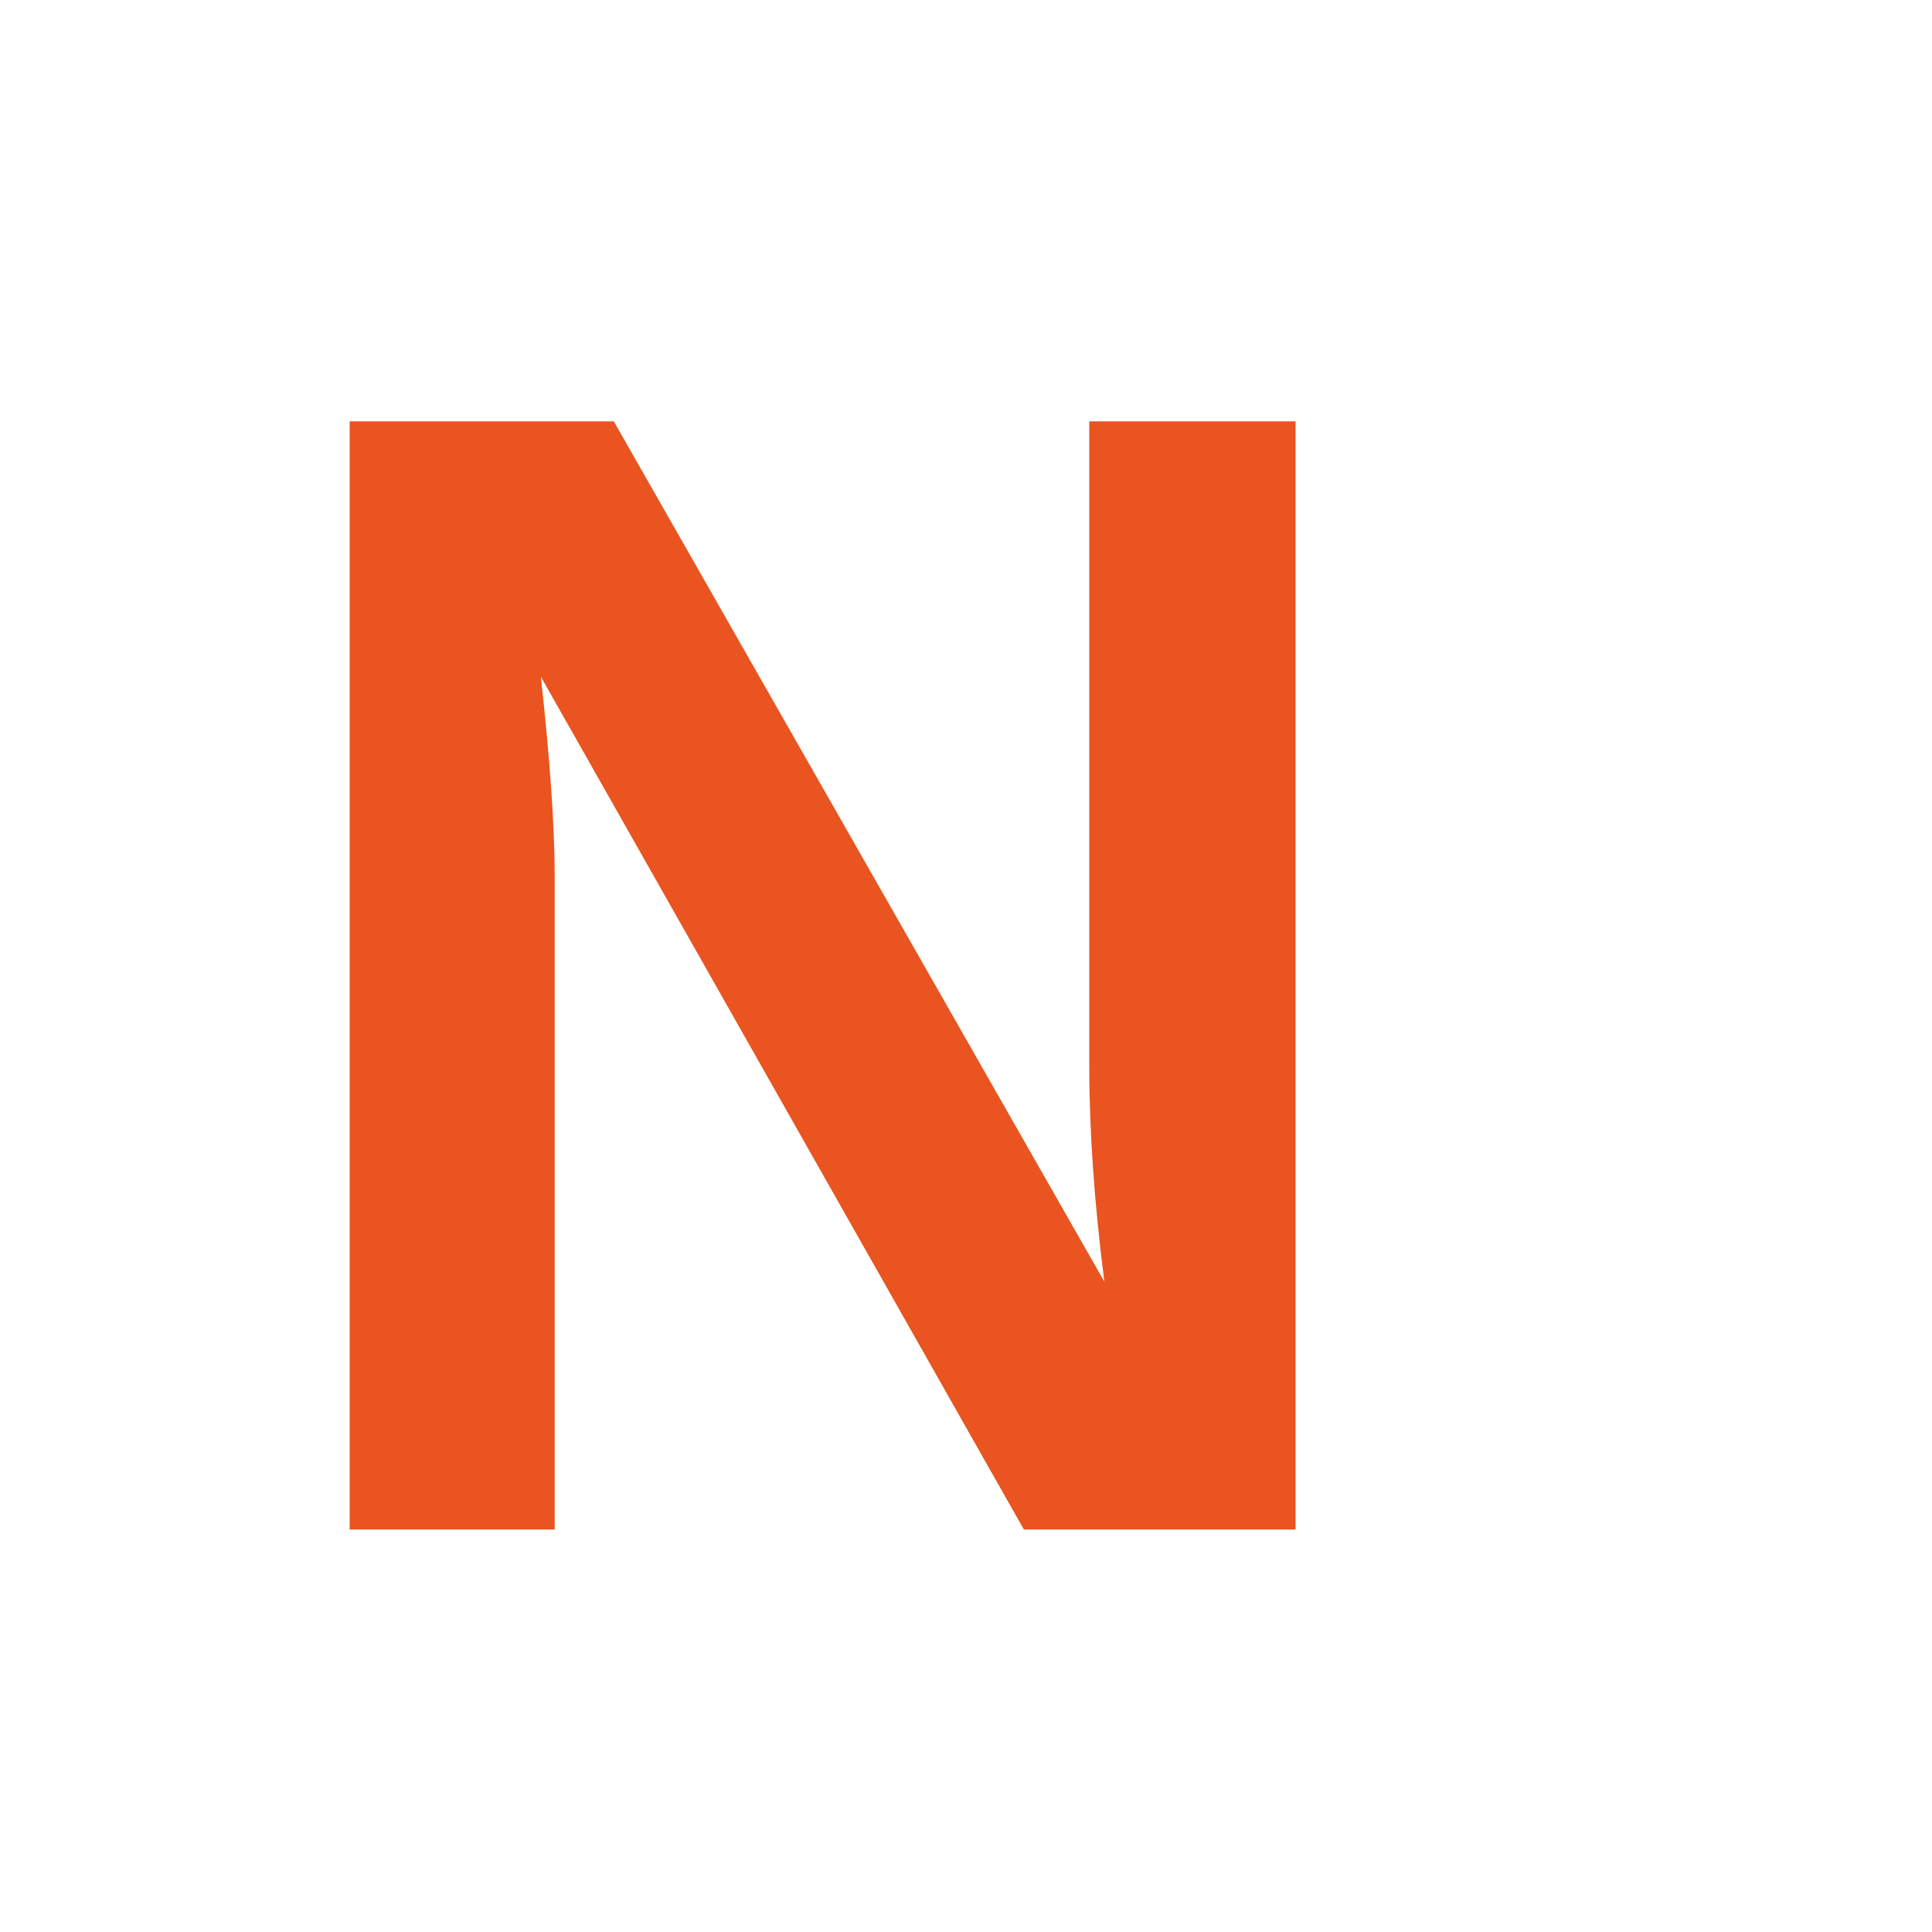
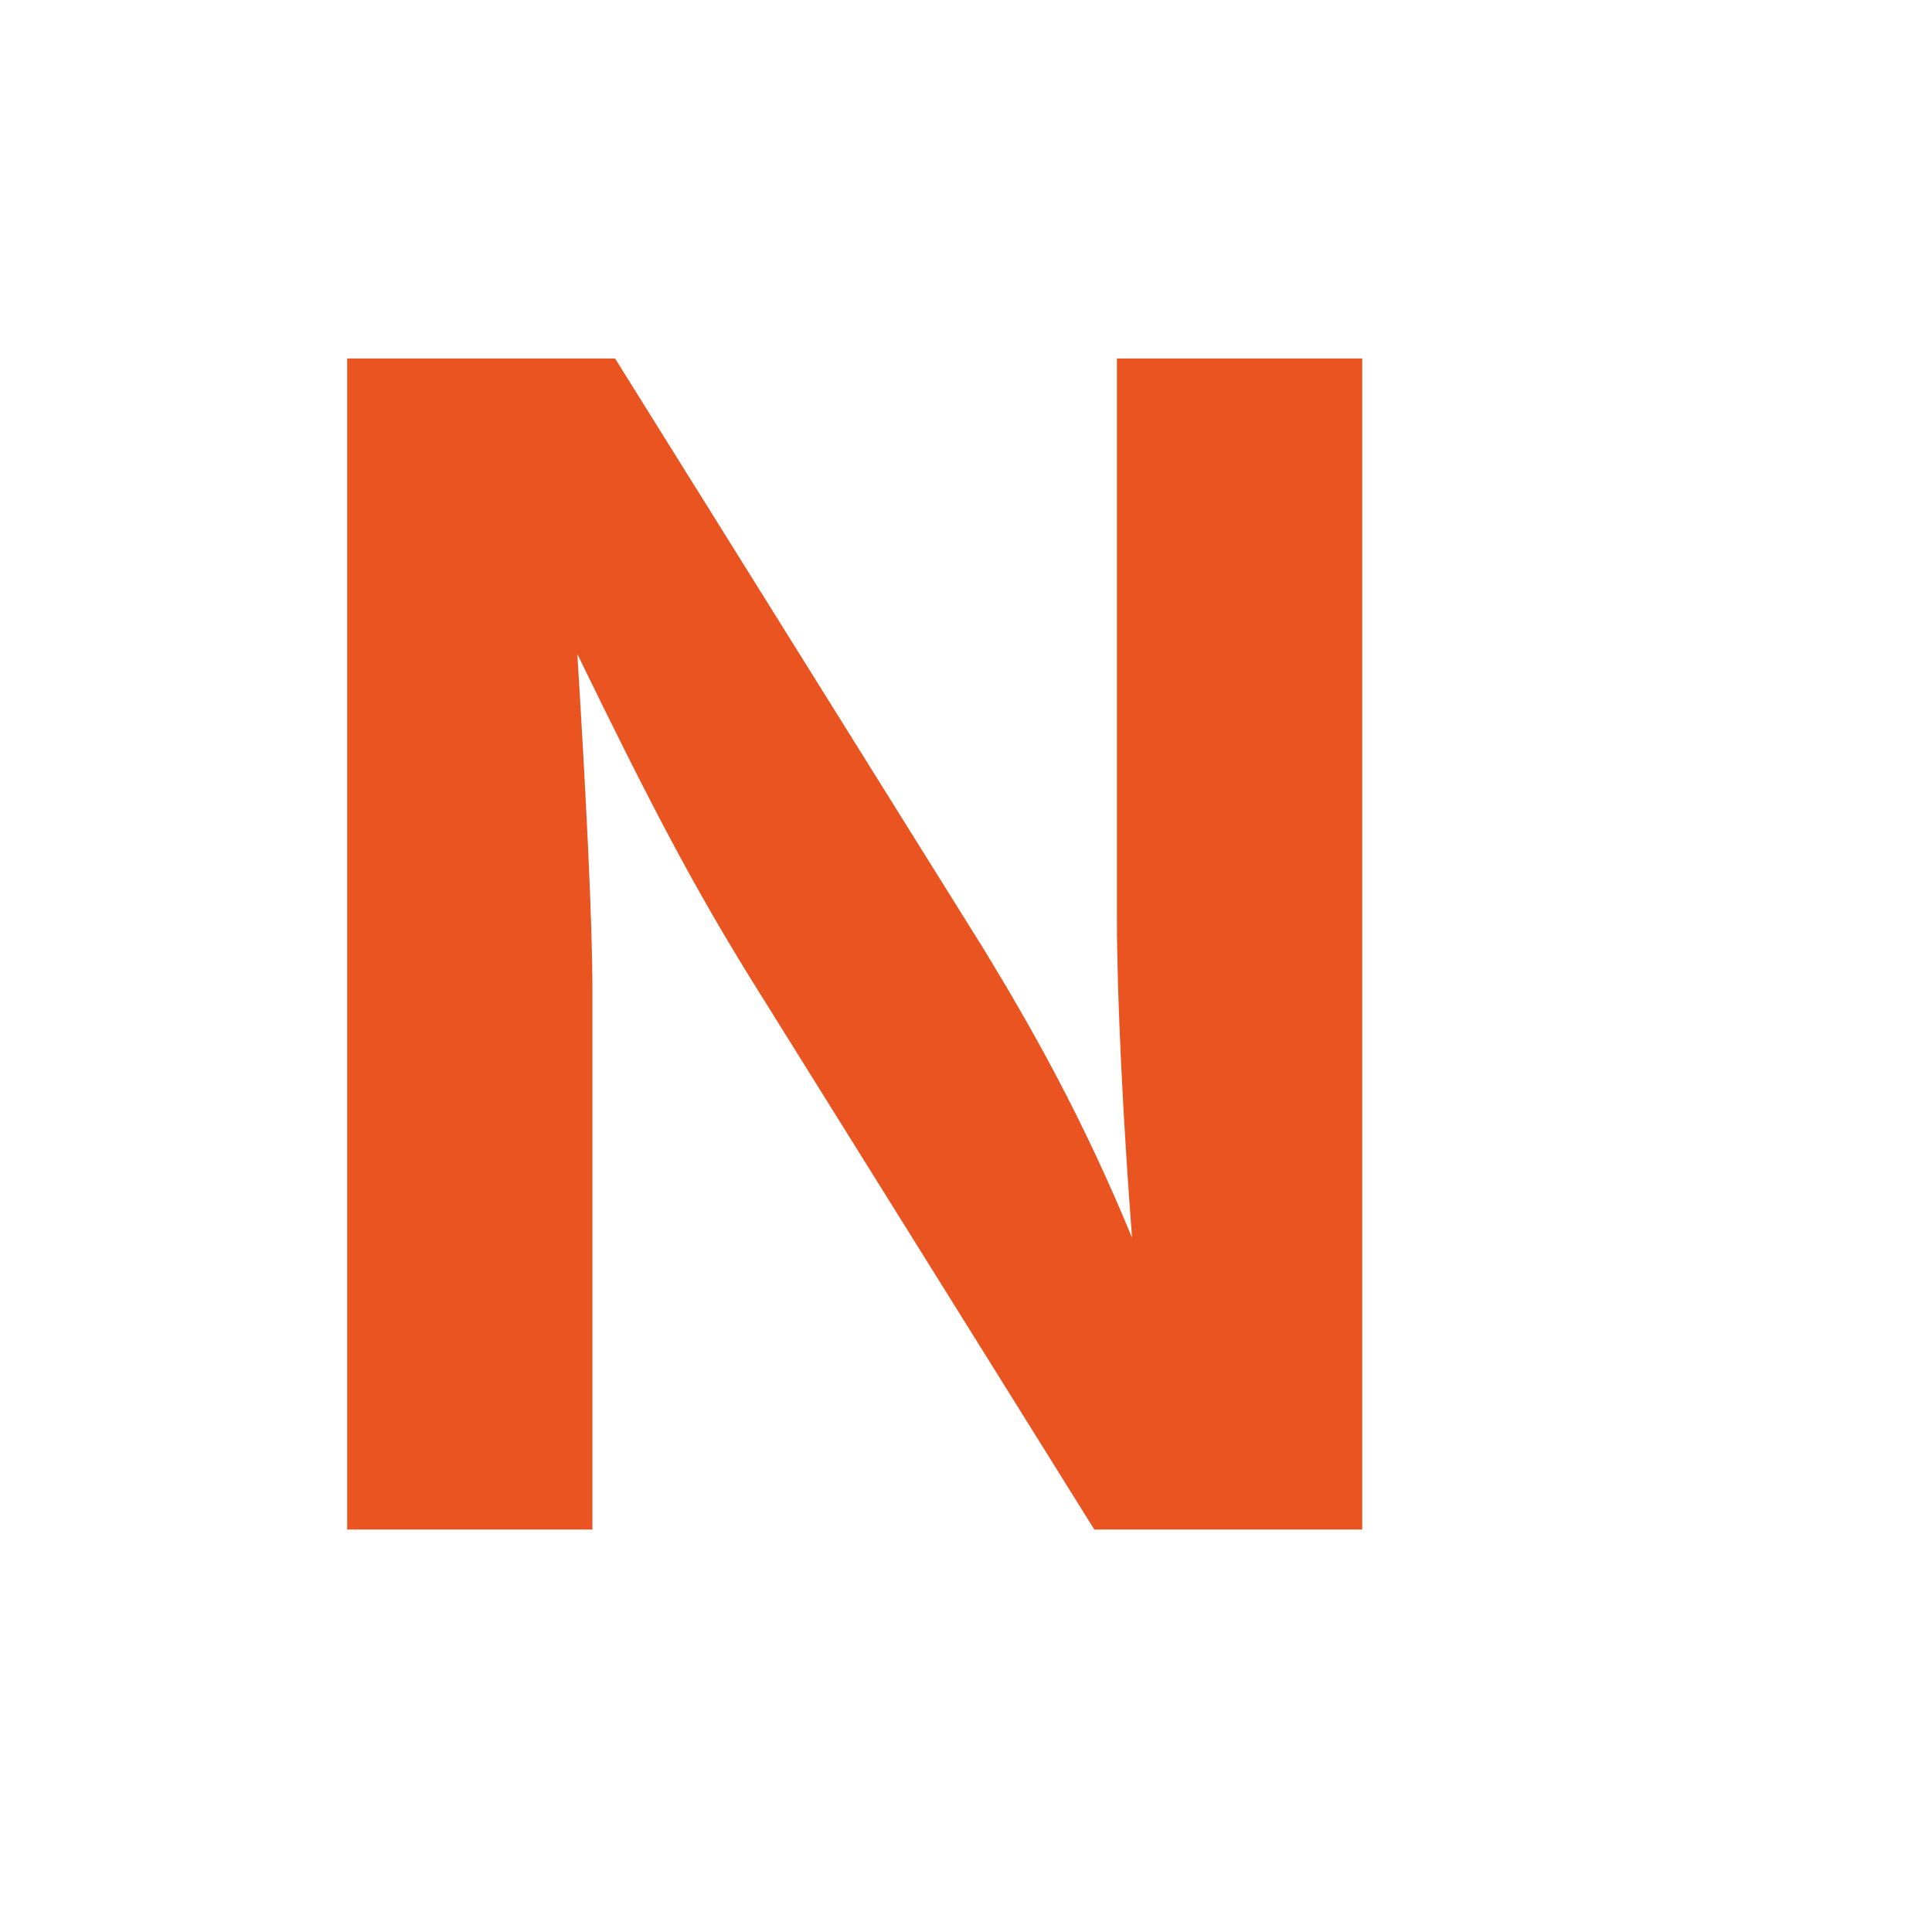
<svg xmlns="http://www.w3.org/2000/svg" viewBox="0 0 24 24" width="24" height="24">
-   <text x="3" y="19" font-family="Helvetica Neue, Arial, sans-serif" font-size="20" font-weight="700" fill="#E95420">N</text>
+   <text x="3" y="19" font-family="Inter, Helvetica Neue, Arial, sans-serif" font-size="20" font-weight="700" fill="#E95420">N</text>
</svg>
